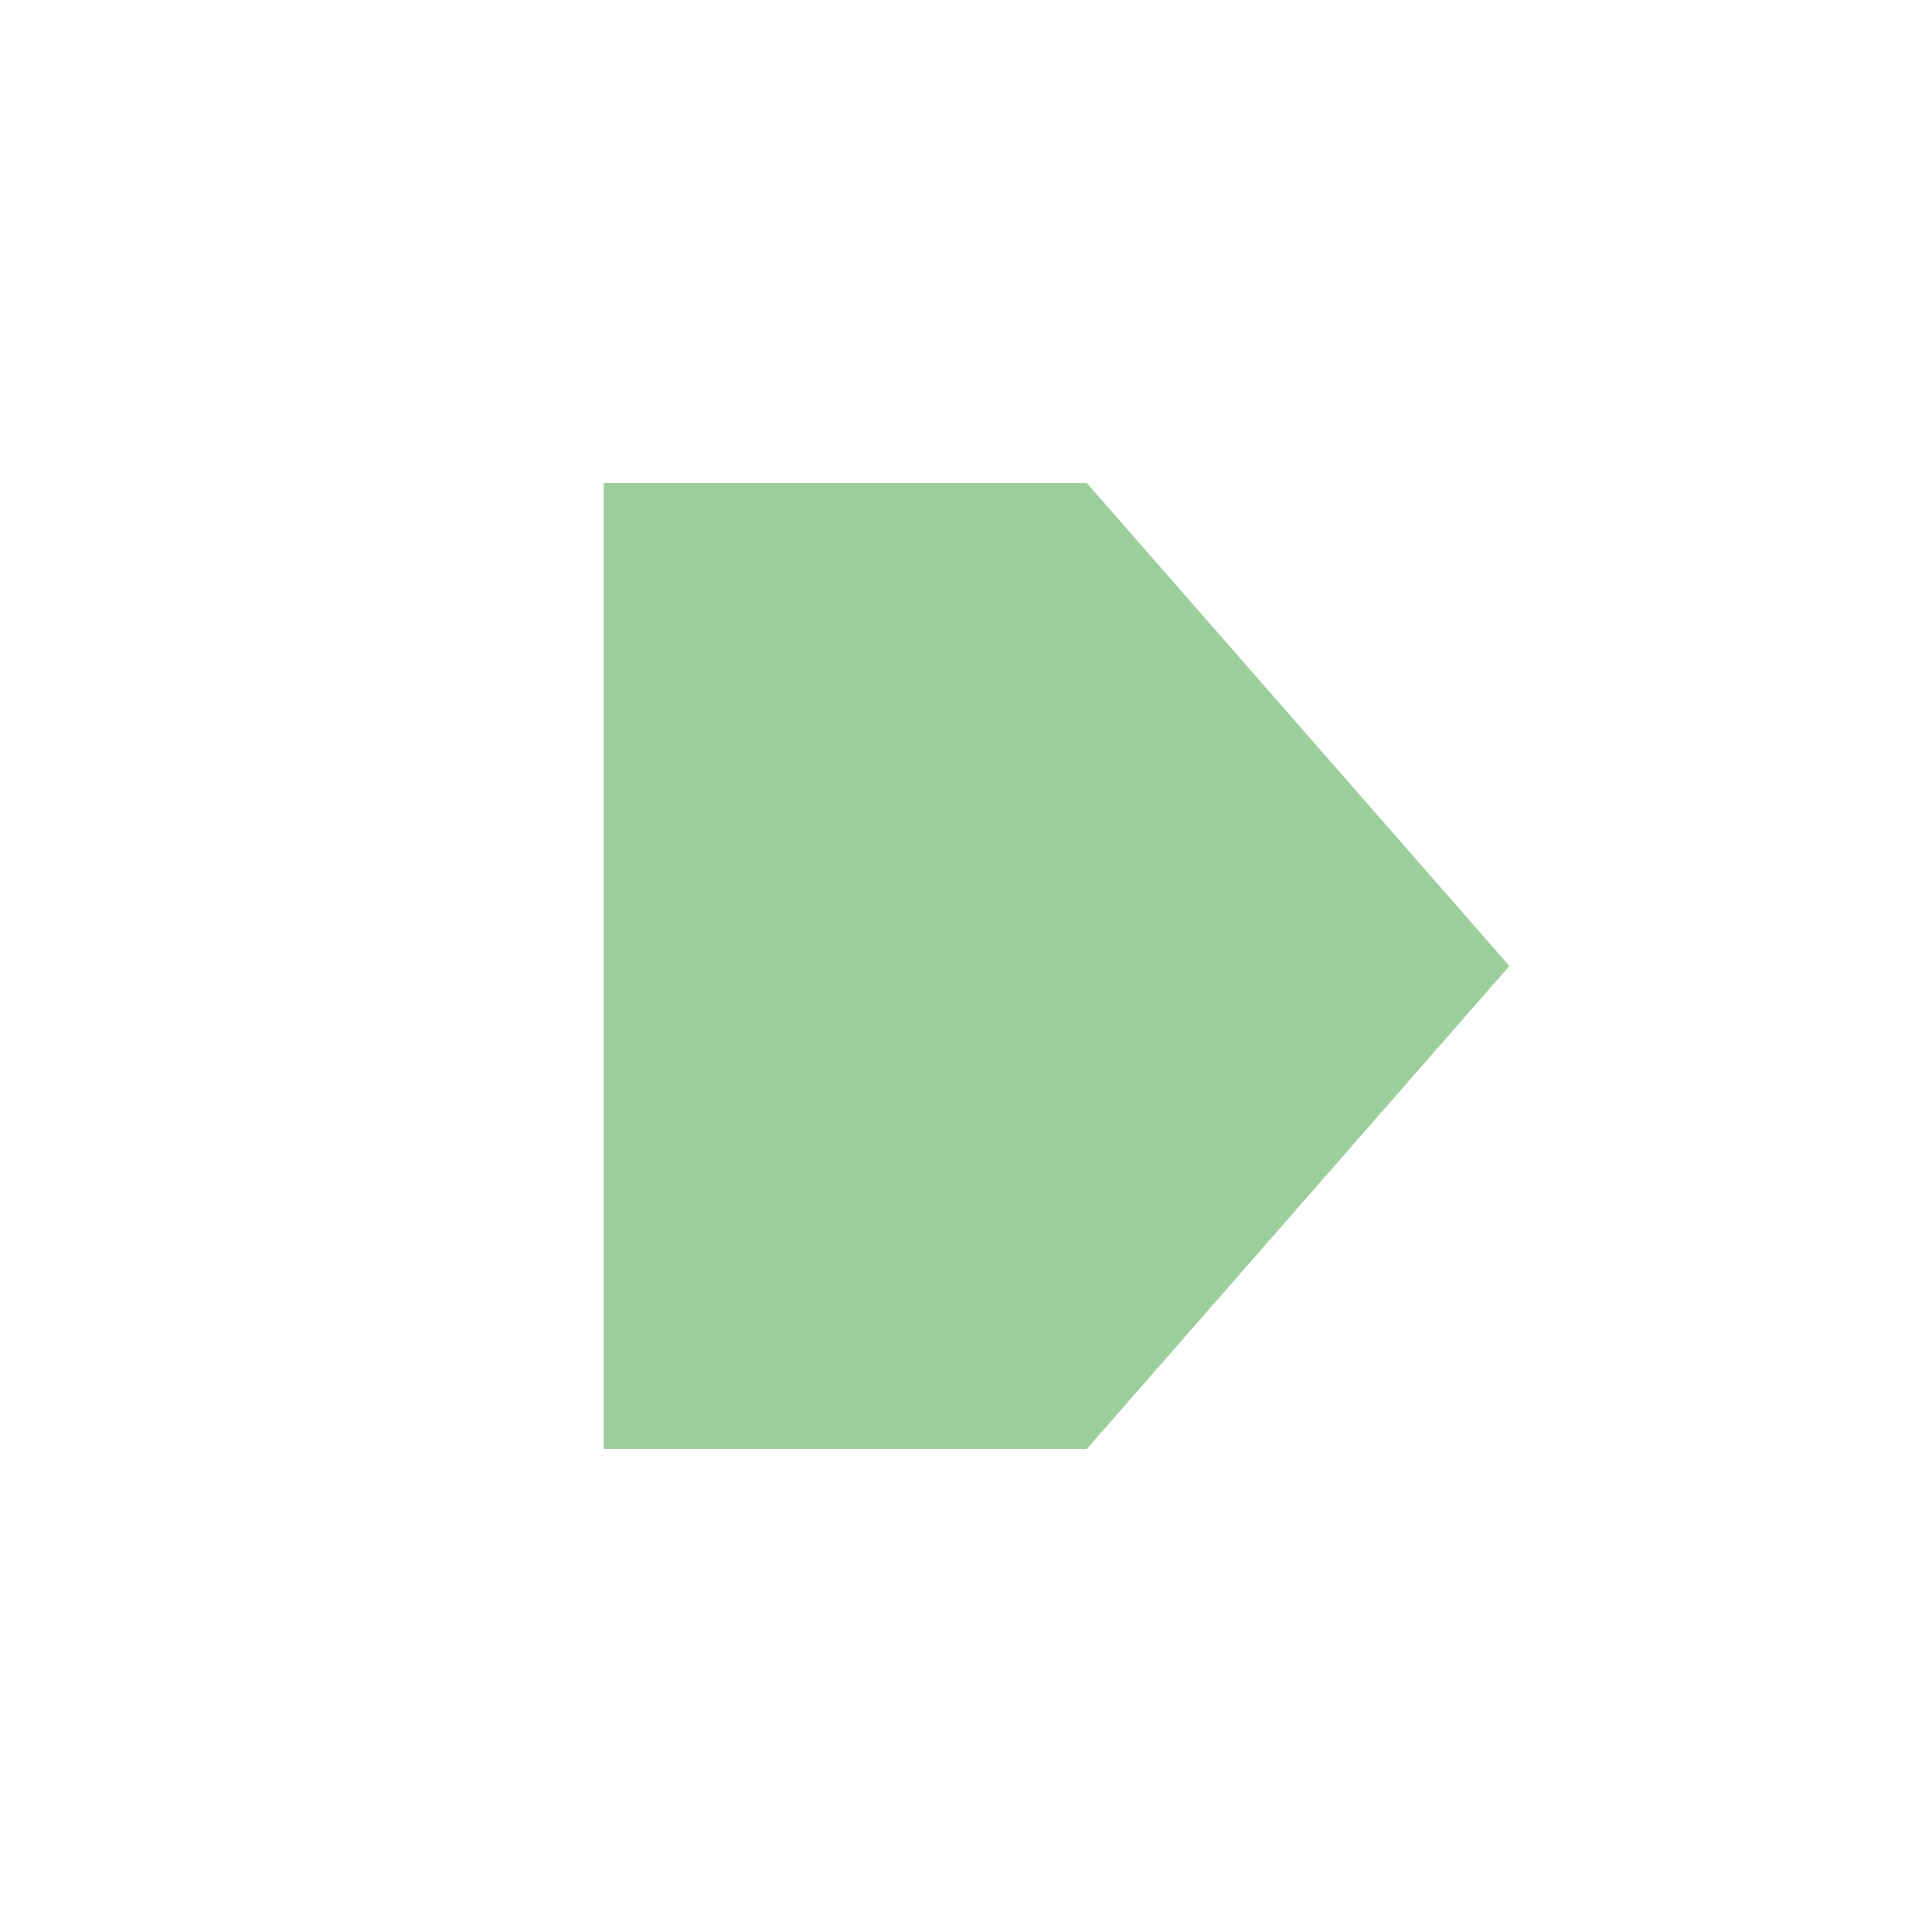
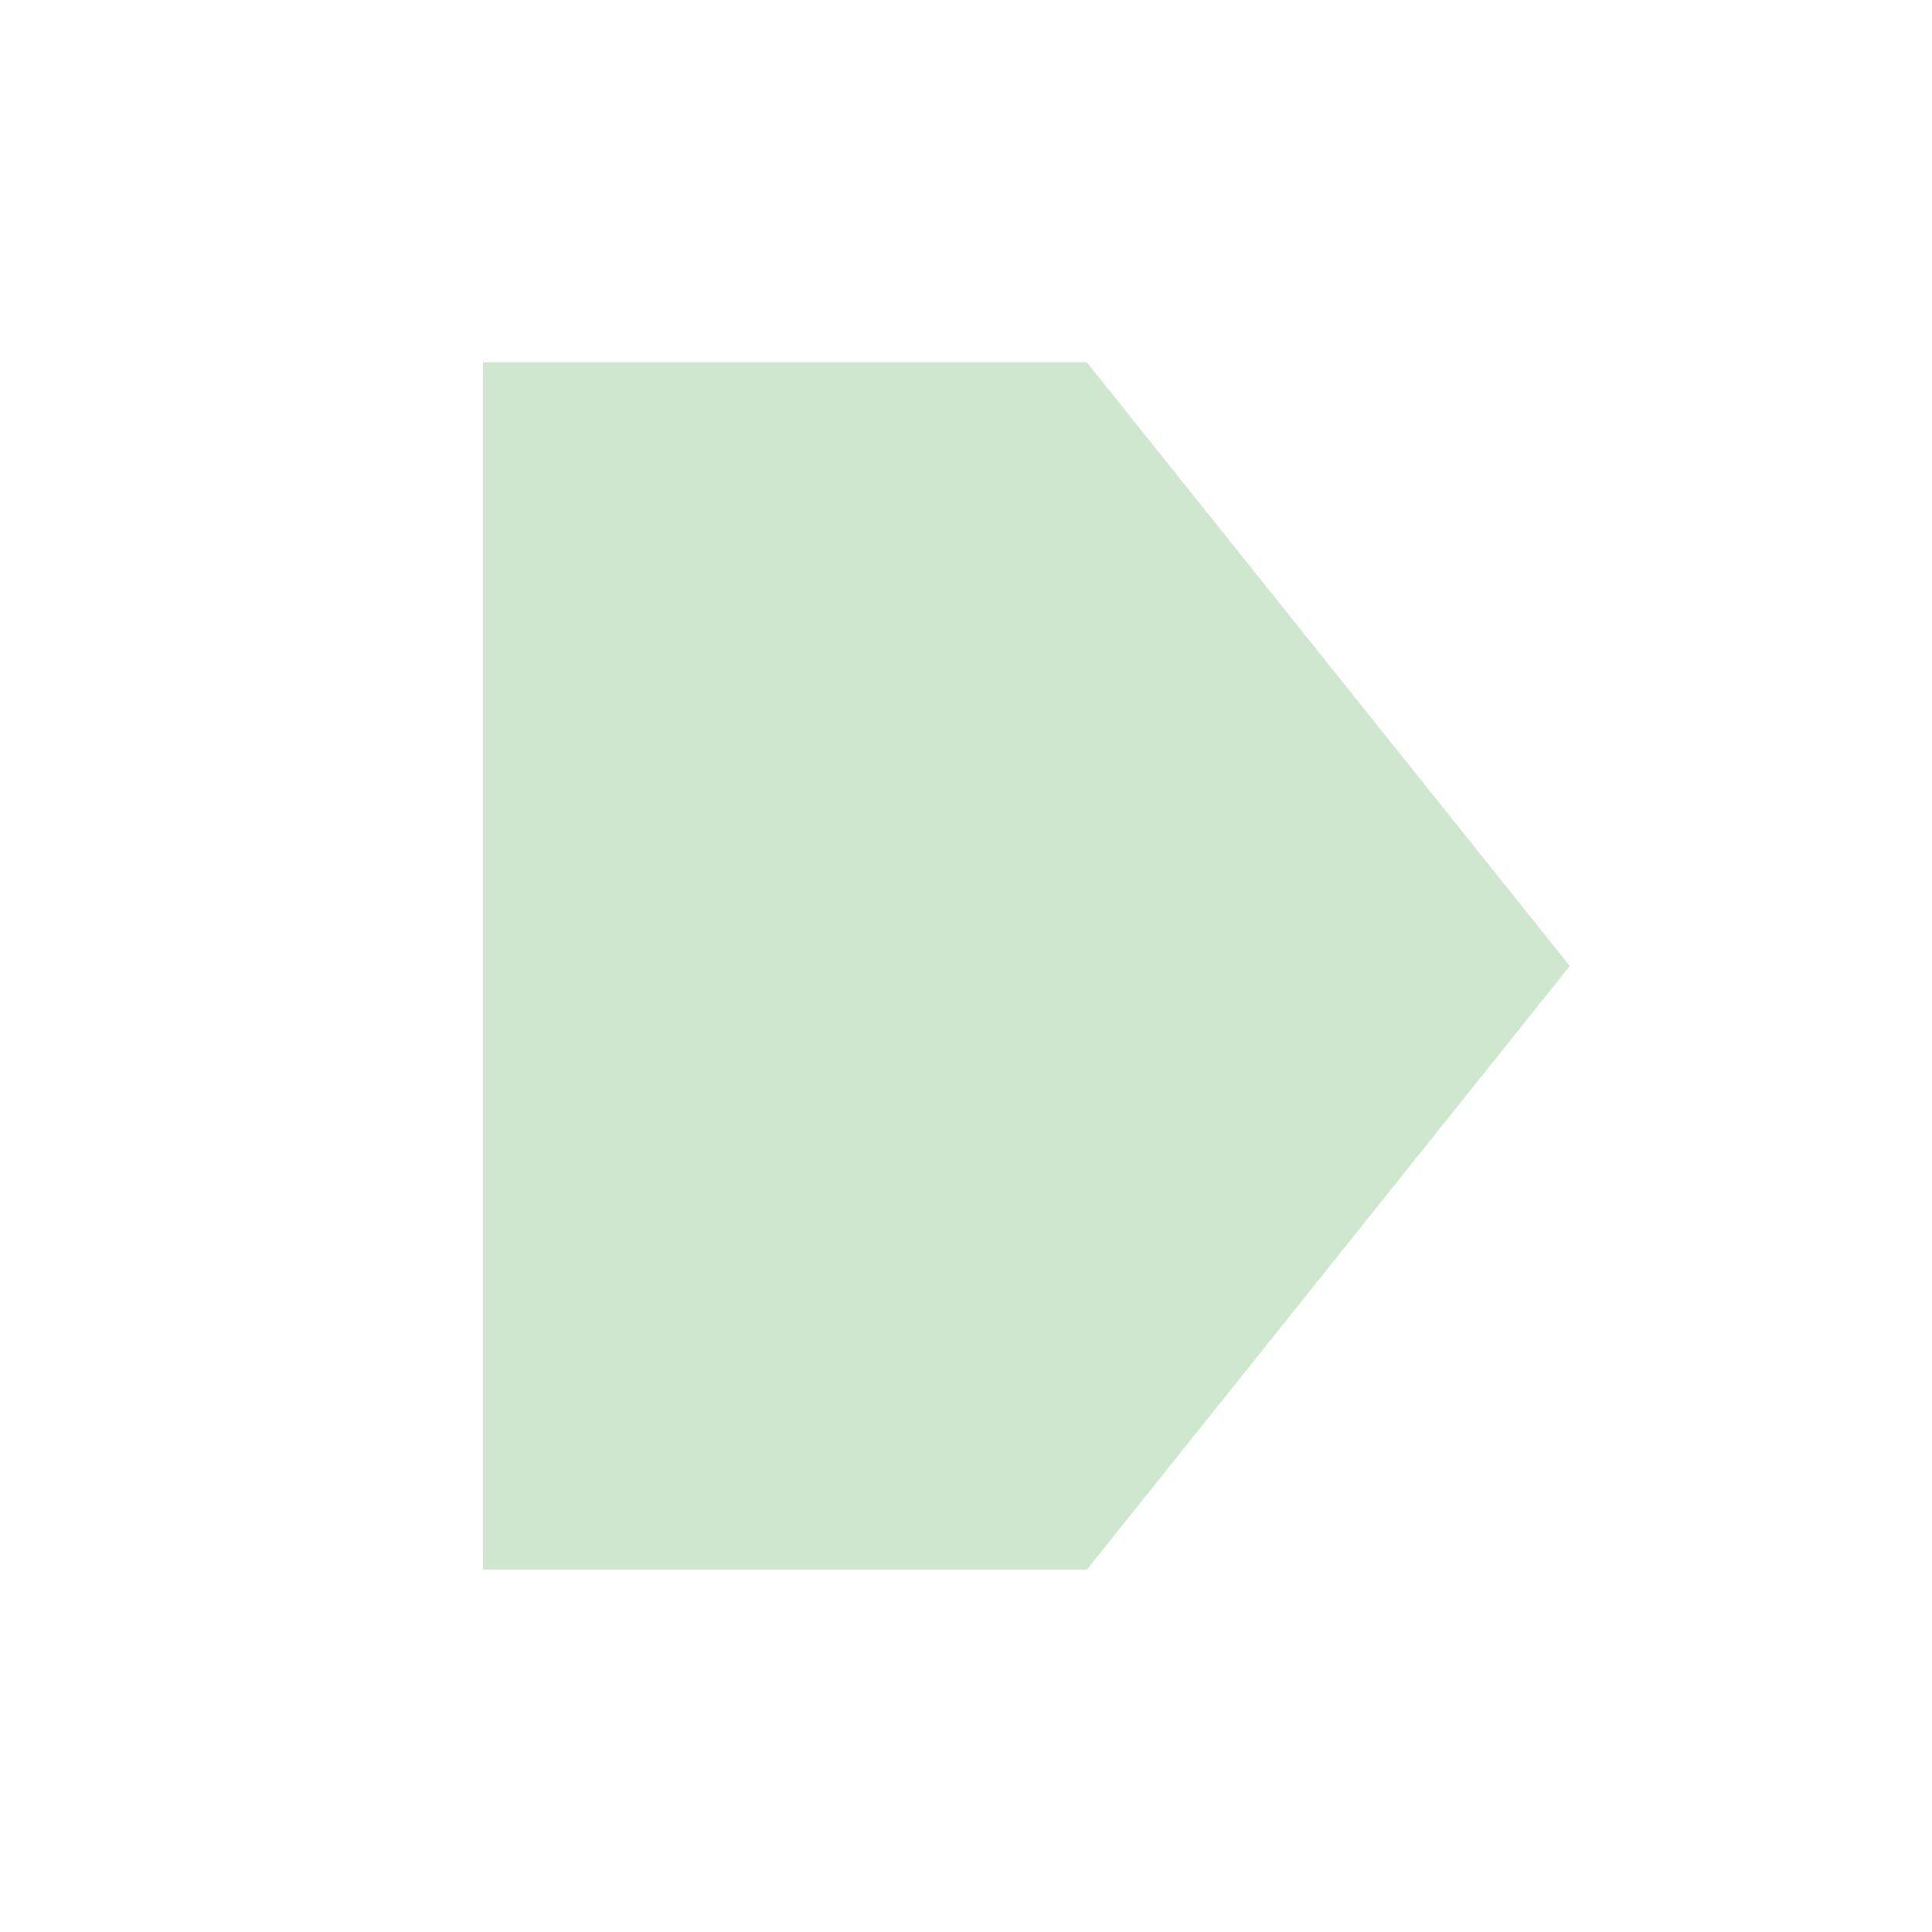
<svg xmlns="http://www.w3.org/2000/svg" viewBox="0 0 16 16">
-   <defs>
-     <style>.icon-canvas-transparent,.icon-vs-out{fill:#f6f6f6;}.icon-canvas-transparent{opacity:0;}.cls-1{fill:#9cce9c;}</style>
-   </defs>
-   <g id="canvas">
-     <path class="icon-canvas-transparent" d="M16,0V16H0V0Z" />
-   </g>
-   <g id="outline" style="display: none;">
-     <path class="icon-vs-out" d="M13.829,8,9.454,13H4V3H9.454Z" />
-   </g>
+   <style>.icon-canvas-transparent{opacity:0;fill:#f6f6f6}.icon-vs-bg{fill:#424242}.icon-vs-yellow{fill:#CEE7CE}</style>
+   <path class="icon-canvas-transparent" d="M16 16H0V0h16v16z" id="canvas" />
+   <path class="icon-vs-bg" d="M14.414 8l-5 6H3V2h6.414l5 6z" id="outline" style="display: none;" />
  <g id="iconBg">
-     <path class="cls-1" d="M12.5,8,9,12H5V4H9Z" />
+     <path class="icon-vs-yellow" d="M13 8l-4 5H4V3h5l4 5z" />
  </g>
</svg>
